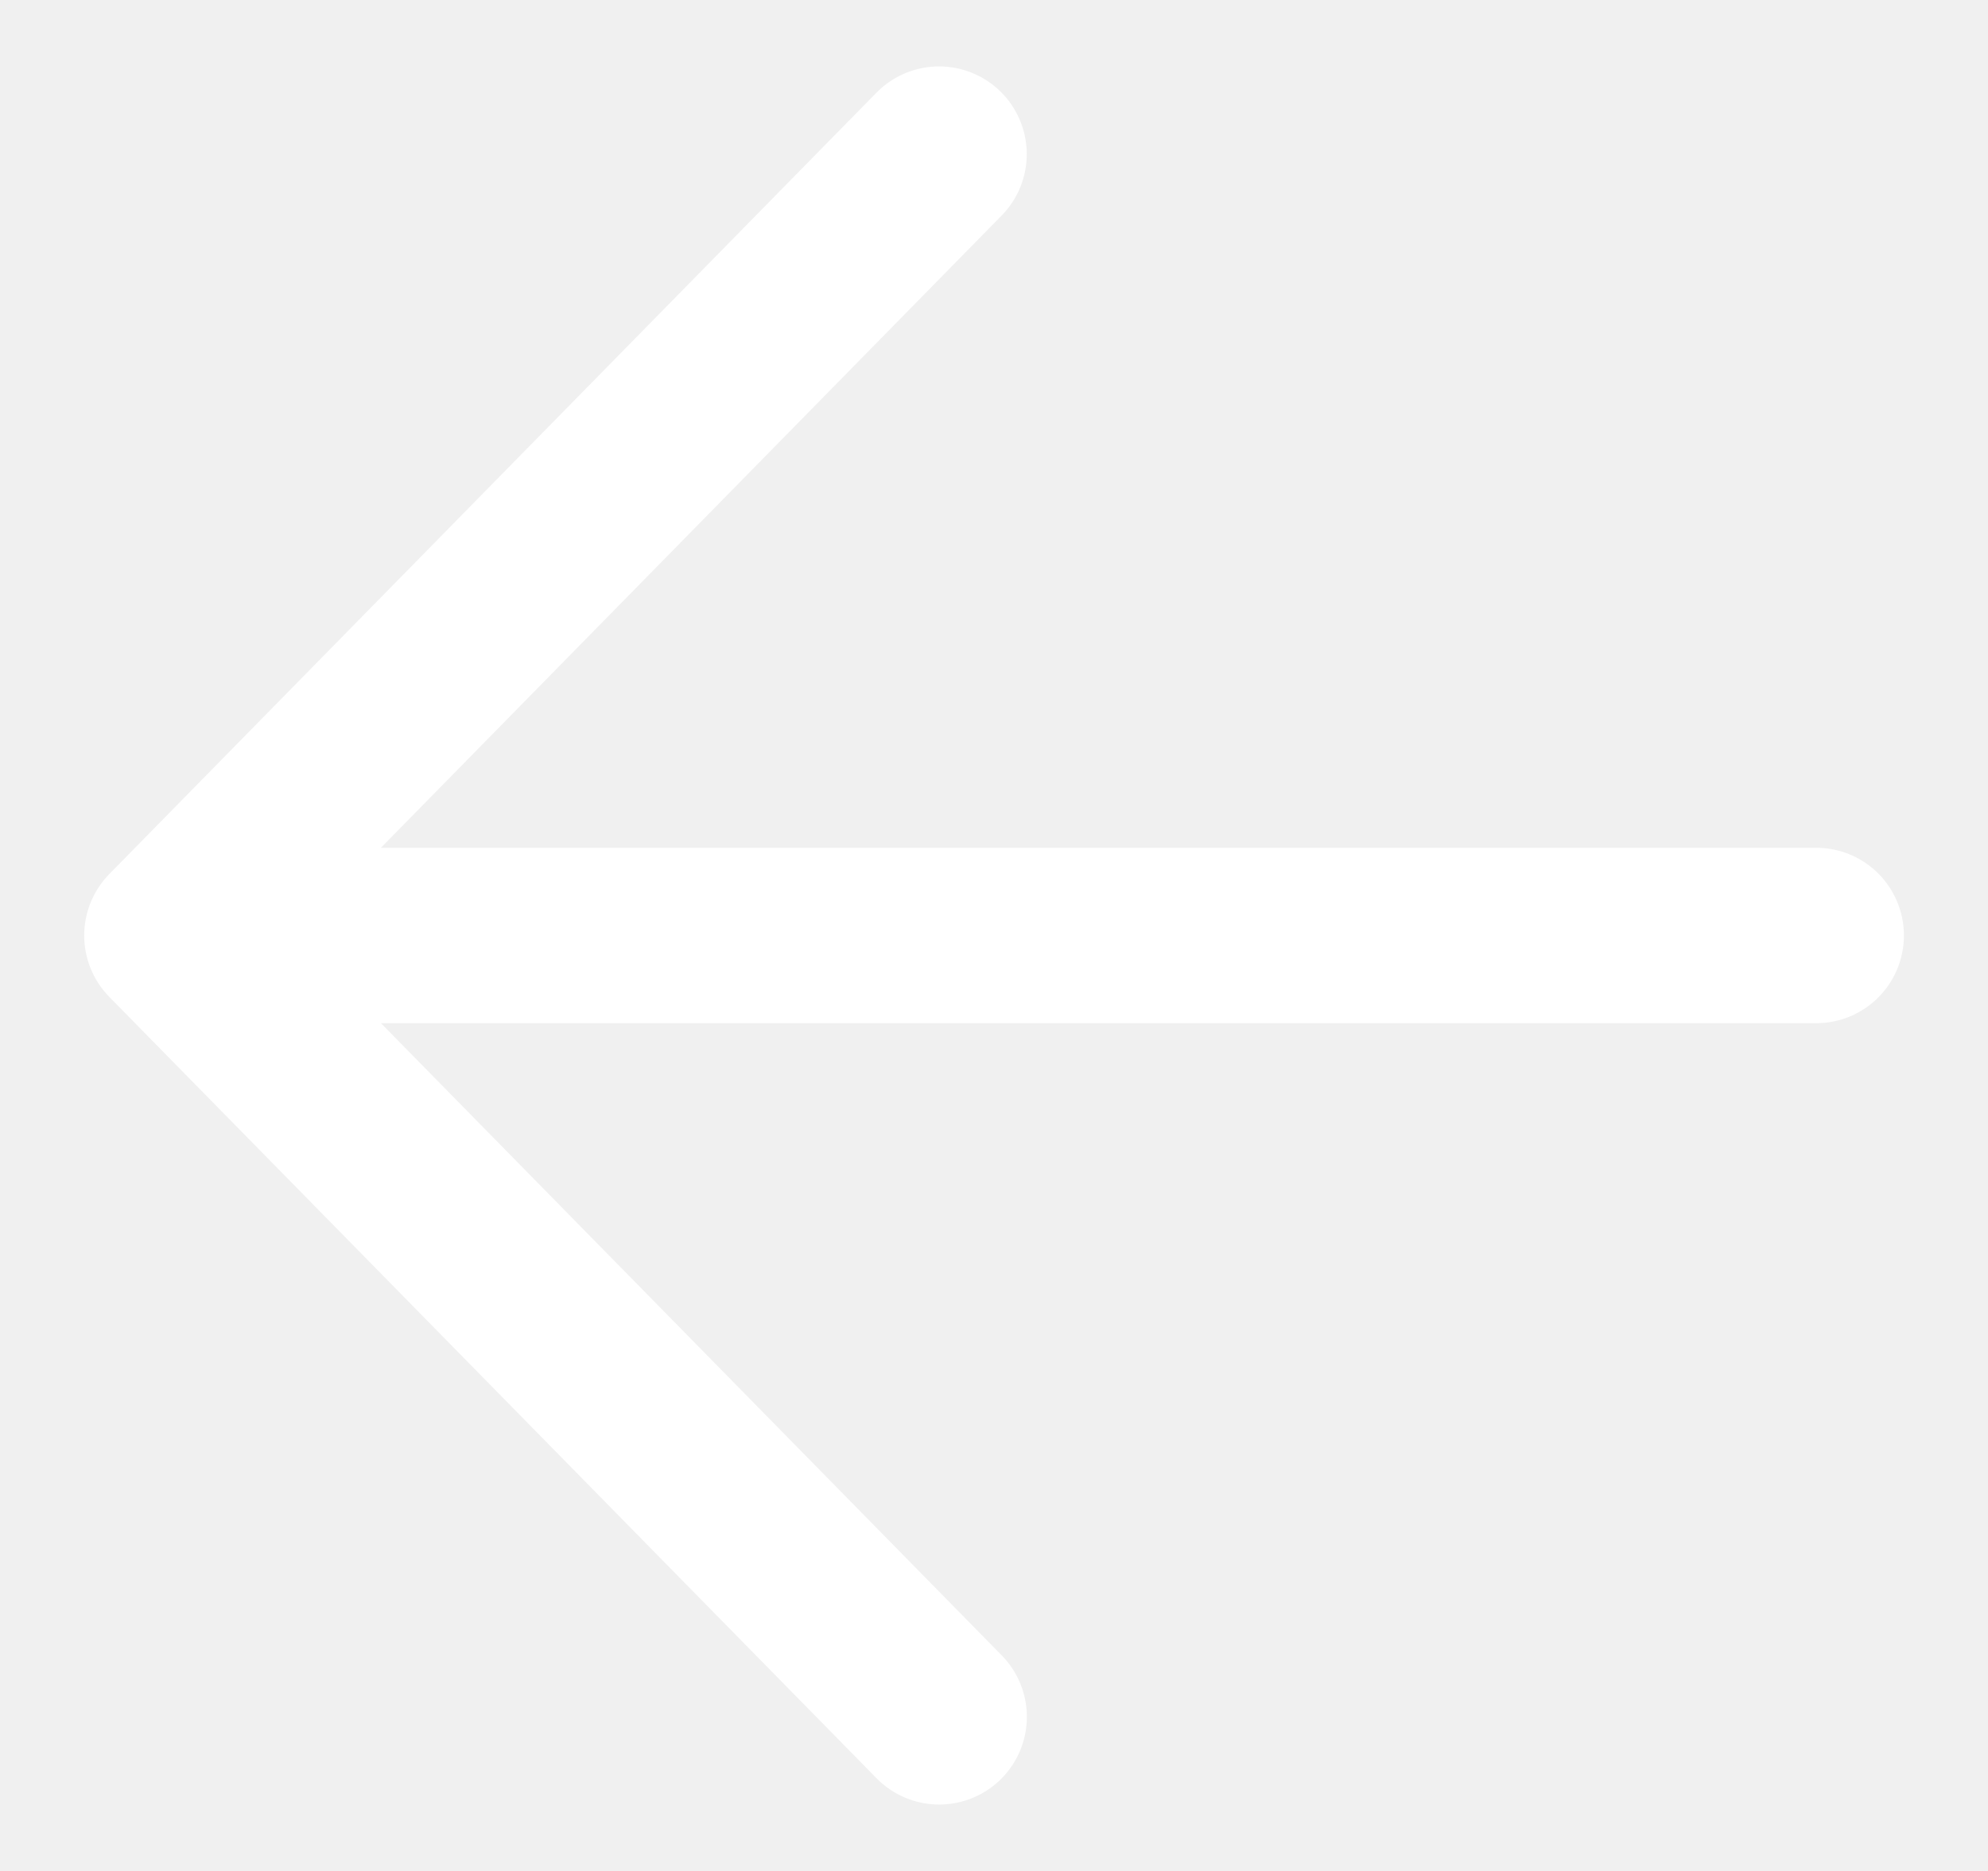
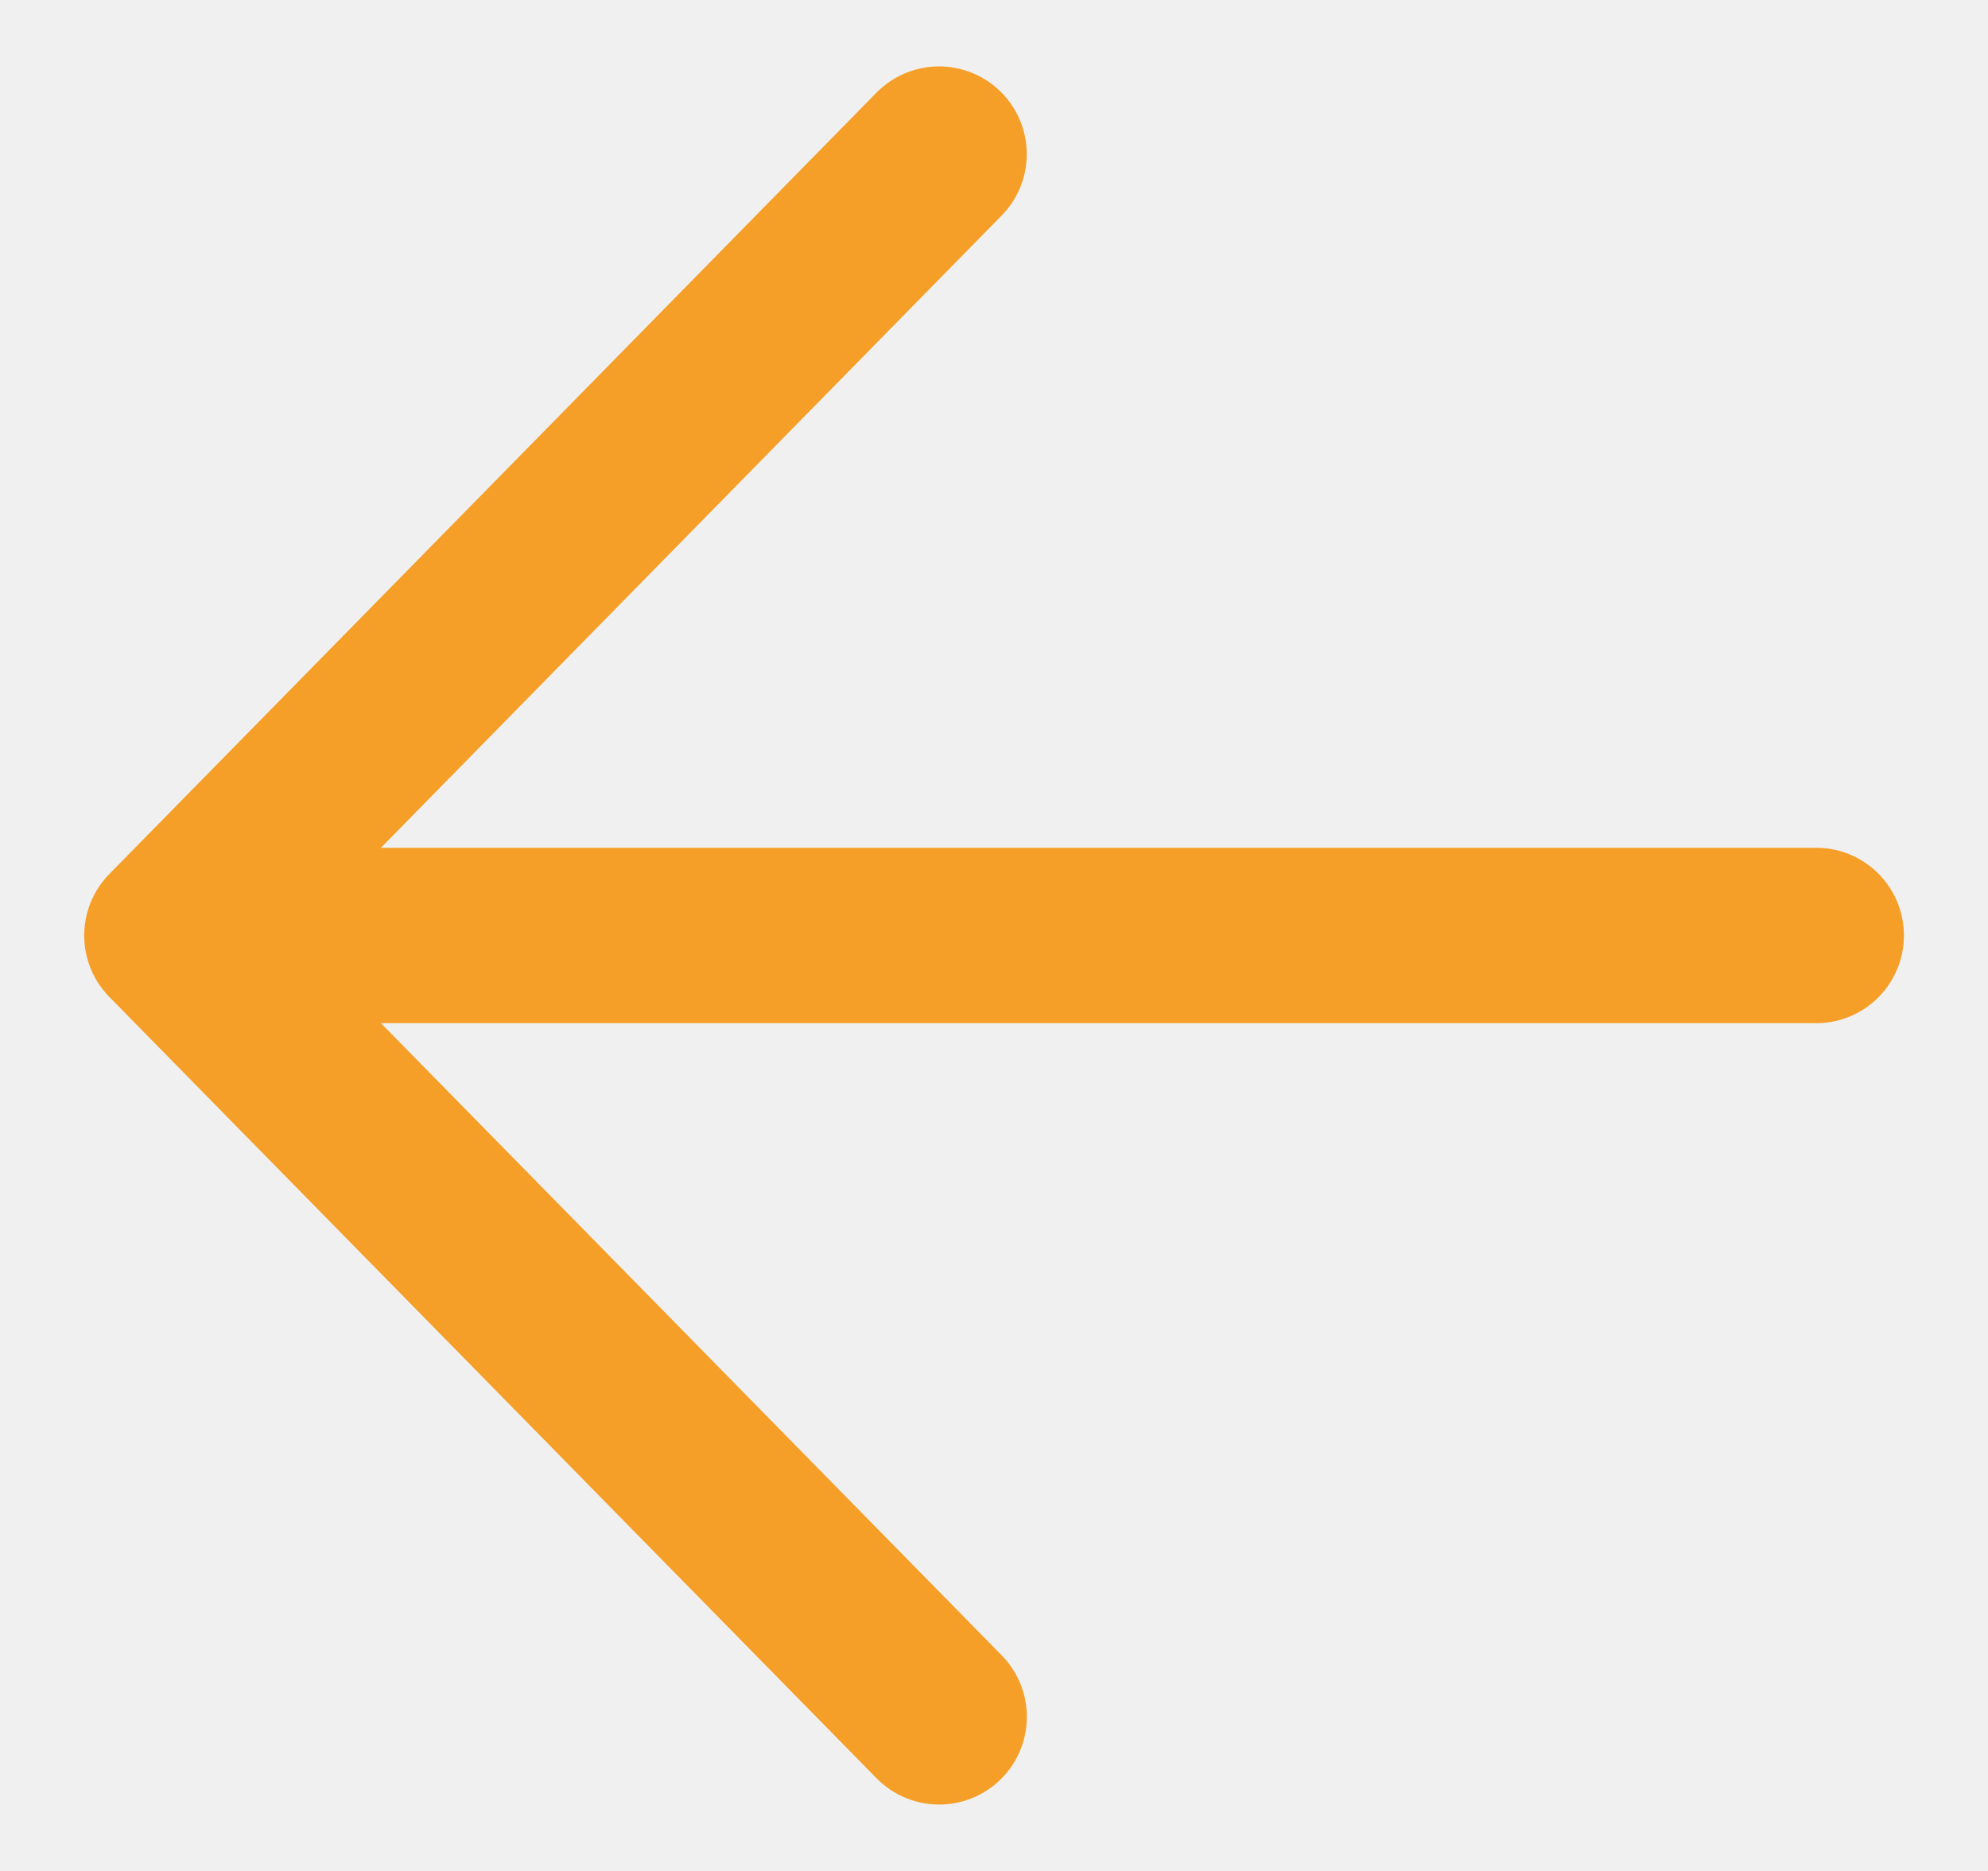
- <svg xmlns="http://www.w3.org/2000/svg" width="17" height="16" viewBox="0 0 17 16" stroke="#fff" fill="none">
+ <svg xmlns="http://www.w3.org/2000/svg" width="17" height="16" viewBox="0 0 17 16" stroke="#f59f28" fill="none">
  <g fill="none" fill-rule="evenodd" stroke-linecap="round" stroke-linejoin="round" stroke-width="1.5">
    <path d="M15.531 8H1.47M8.031 14.682L1.47 8 8.03 1.318" />
  </g>
</svg>
